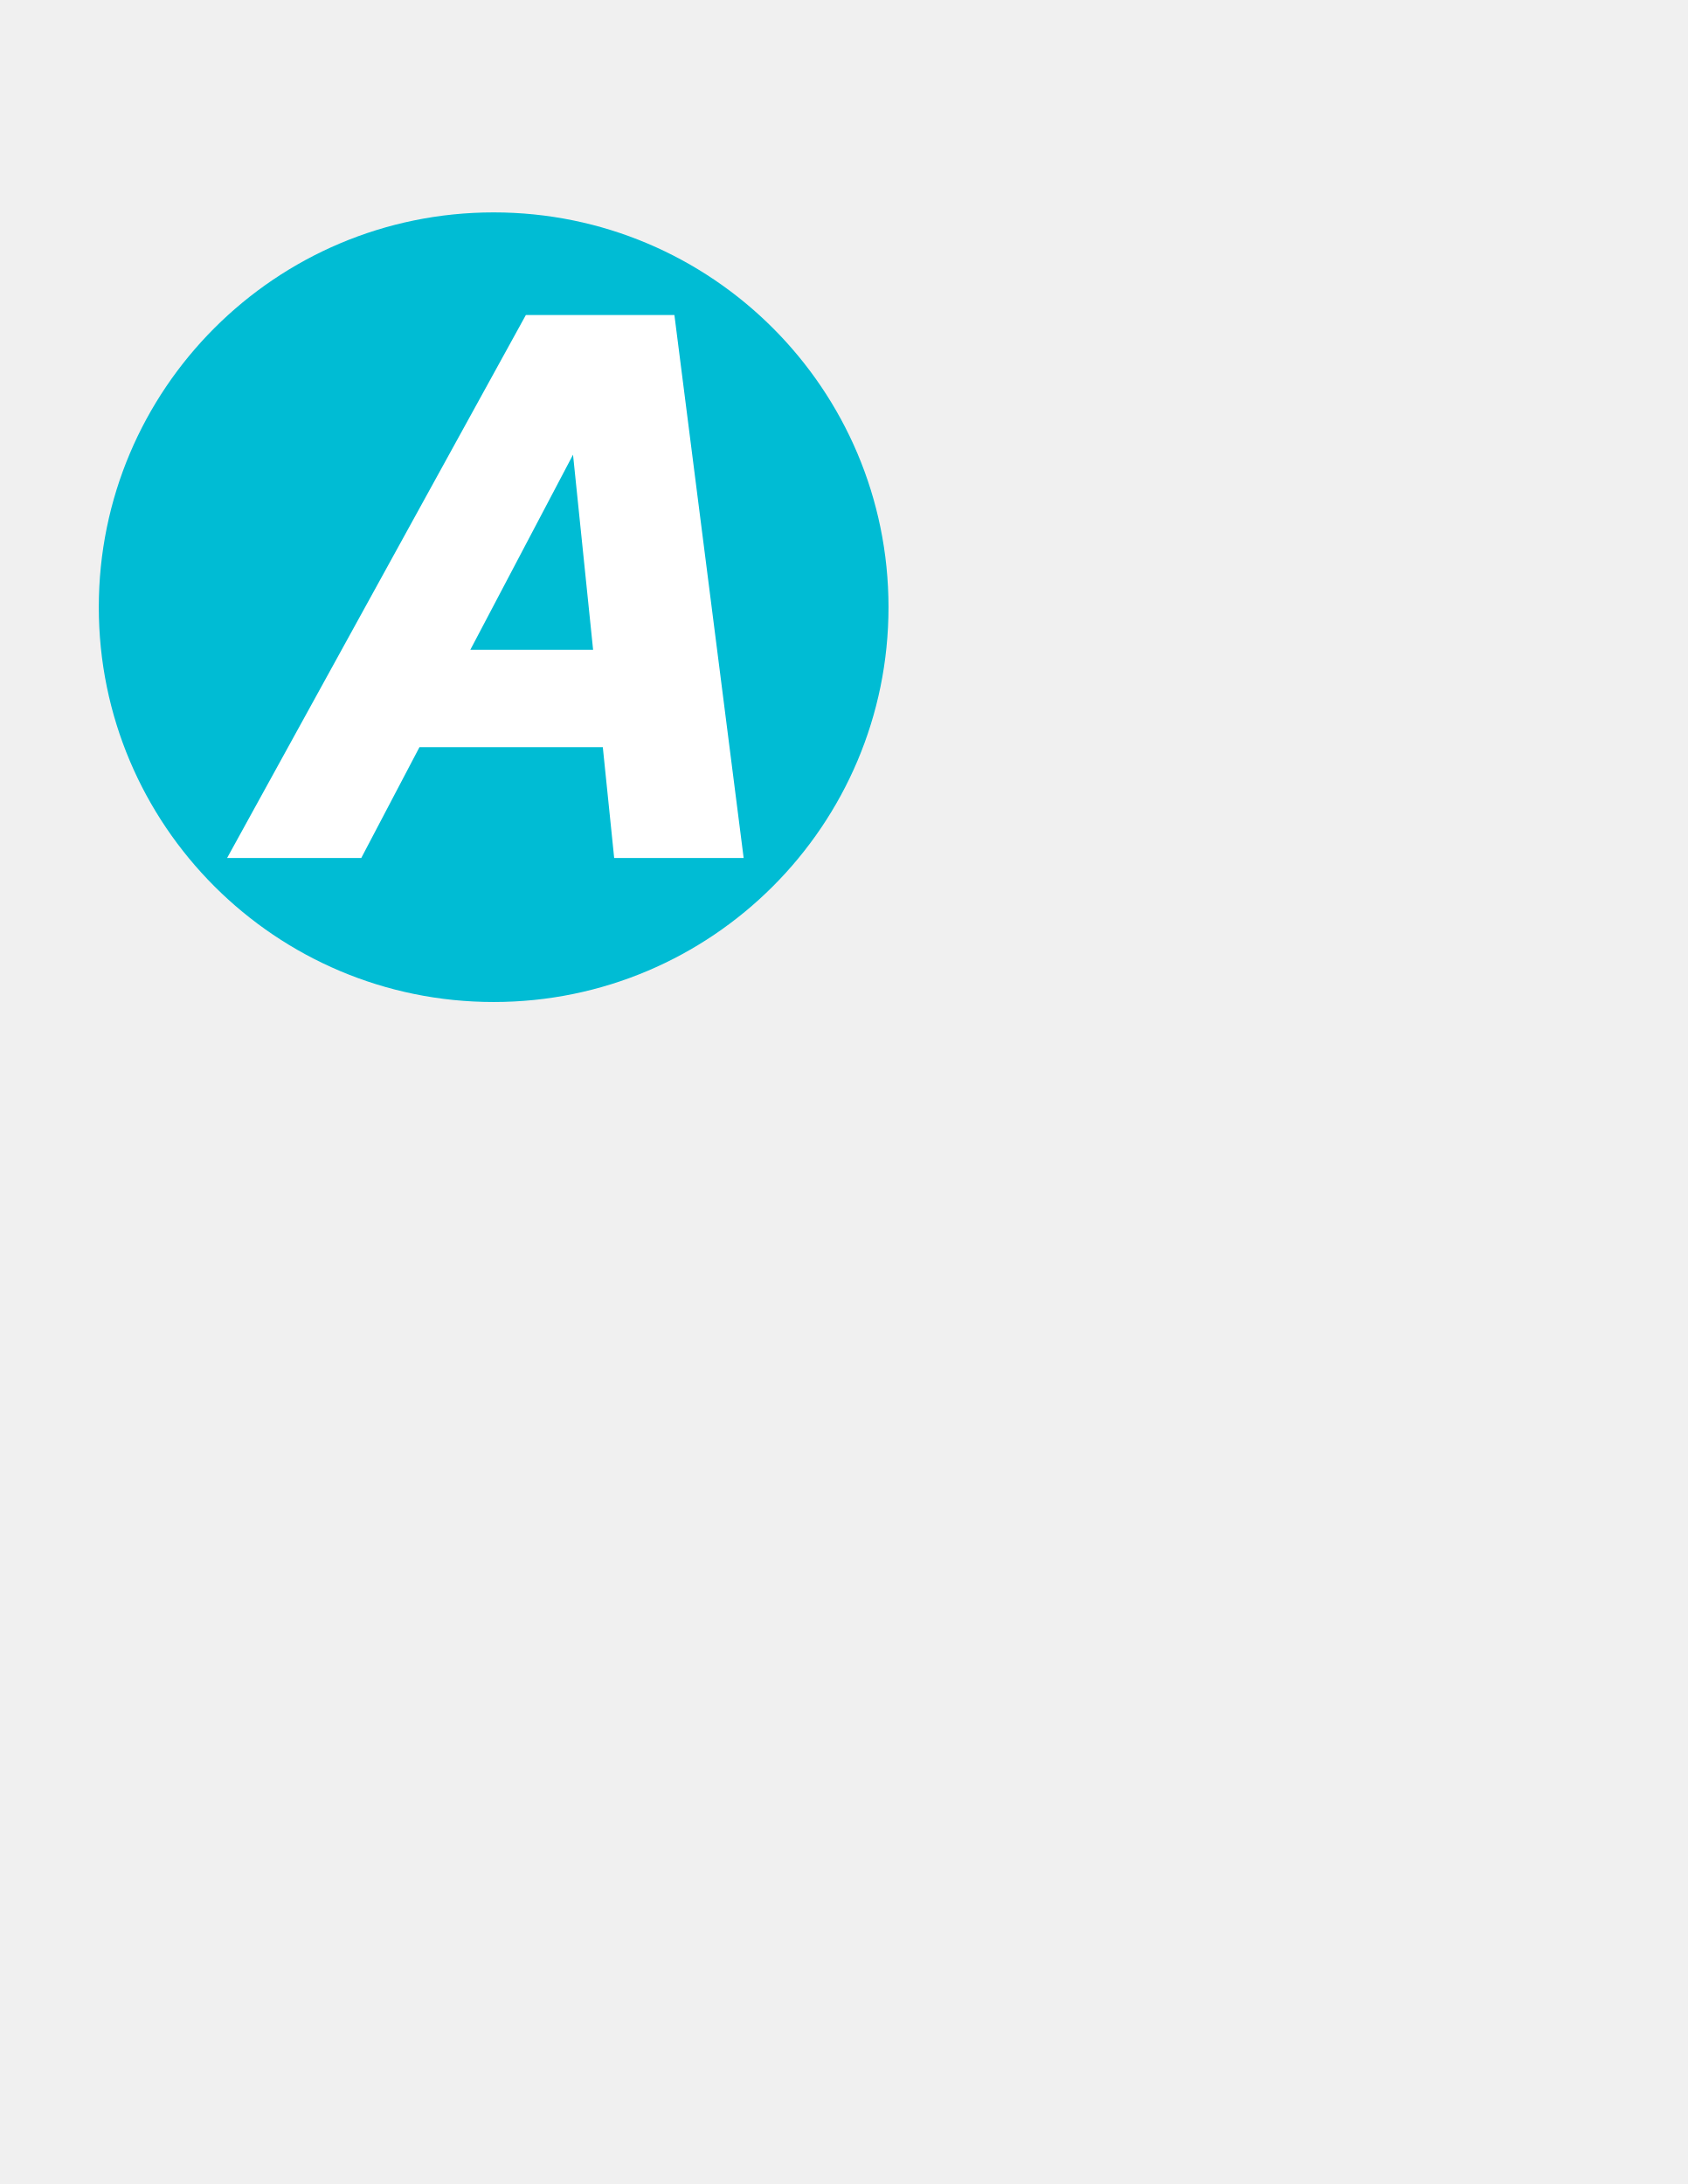
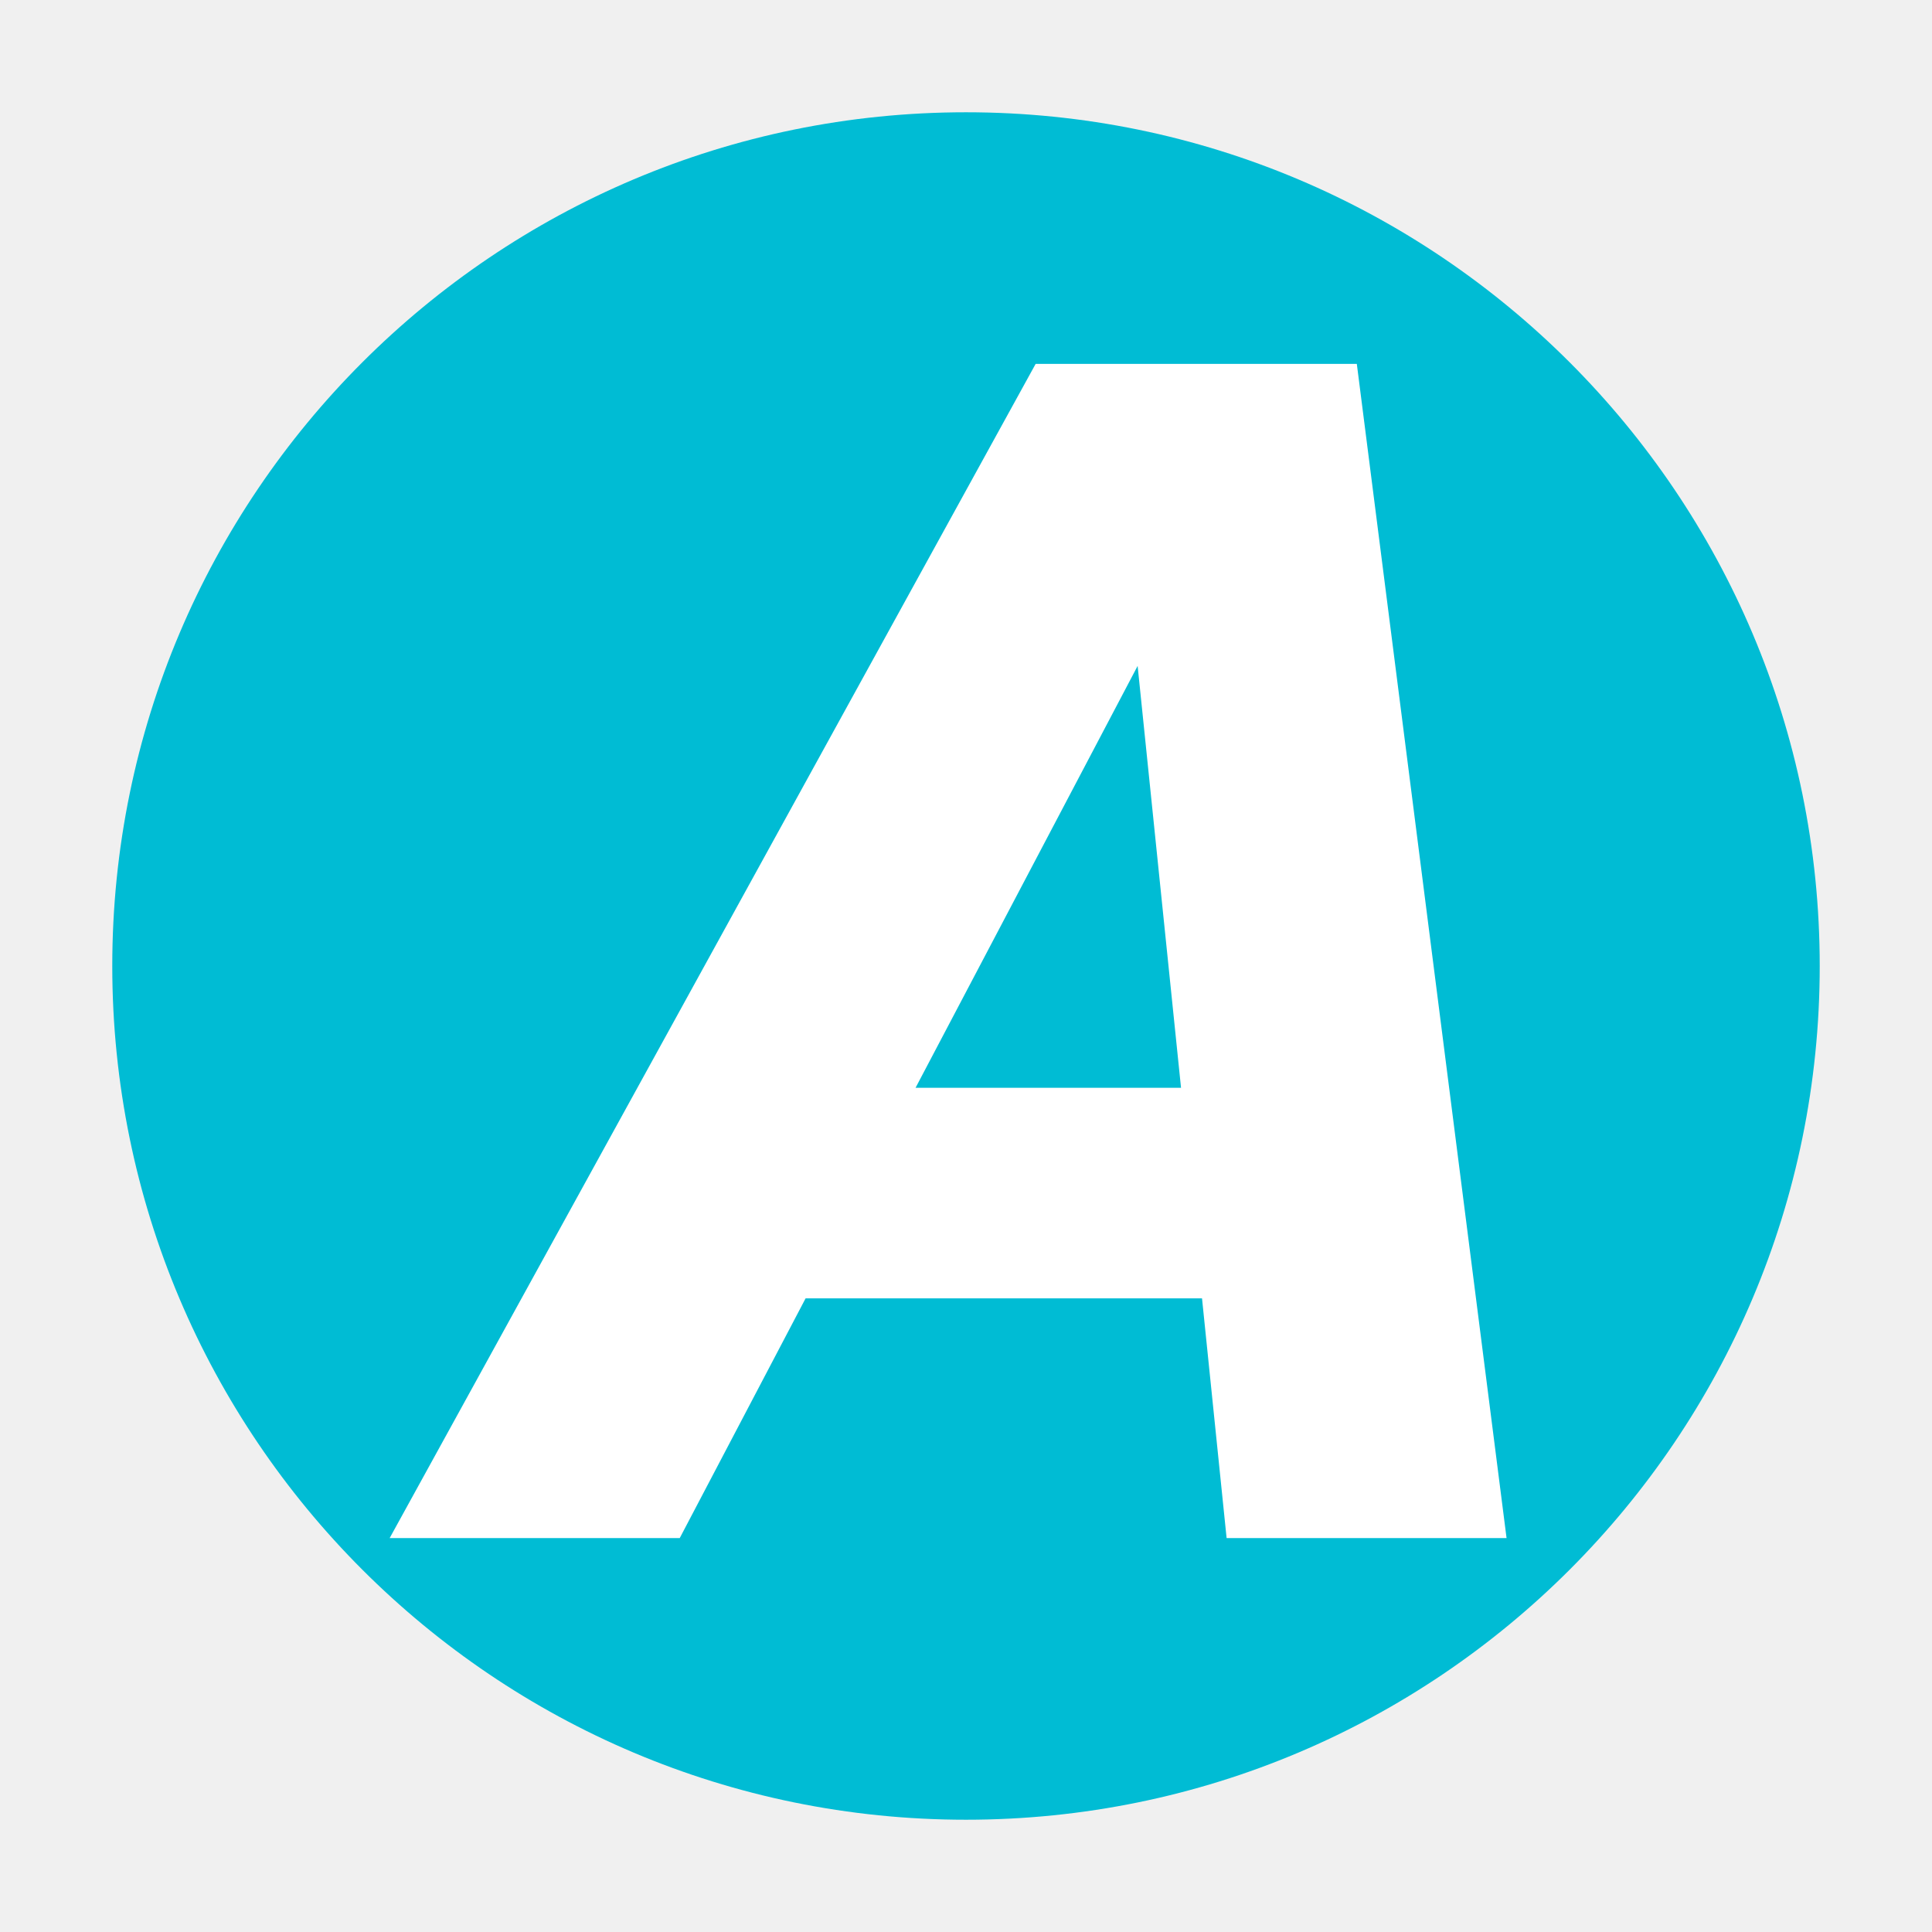
- <svg xmlns="http://www.w3.org/2000/svg" width="8.5in" height="11in" viewBox="0 0 816 1056" version="1.1" id="svg1">
+ <svg xmlns="http://www.w3.org/2000/svg" width="4.5in" height="4.5in" viewBox="0 0 432 432" version="1.1" id="svg1">
  <defs id="defs1">
    <rect x="167.366" y="192.604" width="213.857" height="208.543" id="rect1" />
  </defs>
  <g id="layer1">
-     <ellipse style="fill:#00bcd4;fill-opacity:1;stroke:none;stroke-width:2.21;stroke-linecap:round;stroke-linejoin:round" id="path1" cx="238.658" cy="293.591" rx="190.895" ry="190.895" />
-     <path d="M 359.527,414.865 H 296.931 L 291.432,361.262 H 202.794 L 174.65,414.865 H 109.789 L 254.23,152.318 h 71.816 z m -72.787,-100.681 -9.705,-94.333 -49.657,94.333 z" id="text1" style="font-style:italic;font-weight:bold;font-size:96px;line-height:0.1;font-family:Verdana;-inkscape-font-specification:'Verdana, Bold Italic';letter-spacing:0px;word-spacing:0px;white-space:pre;fill:#ffffff;stroke-width:3.459;stroke-linecap:round;stroke-linejoin:round" aria-label="A" />
+     <g id="g1" transform="translate(-22.65811,-70.94974)">
+       <ellipse style="fill:#00bcd4;fill-opacity:1;stroke:none;stroke-width:2.21;stroke-linecap:round;stroke-linejoin:round" id="path1" cx="238.658" cy="286.95" rx="190.895" ry="190.895" />
+       <path d="M 359.527,414.865 H 296.931 L 291.432,361.262 H 202.794 L 174.65,414.865 H 109.789 L 254.23,152.318 h 71.816 z m -72.787,-100.681 -9.705,-94.333 -49.657,94.333 z" id="text1" style="font-style:italic;font-weight:bold;font-size:96px;line-height:0.1;font-family:Verdana;-inkscape-font-specification:'Verdana, Bold Italic';letter-spacing:0px;word-spacing:0px;white-space:pre;fill:#ffffff;stroke-width:3.459;stroke-linecap:round;stroke-linejoin:round" aria-label="A" />
+     </g>
  </g>
</svg>
